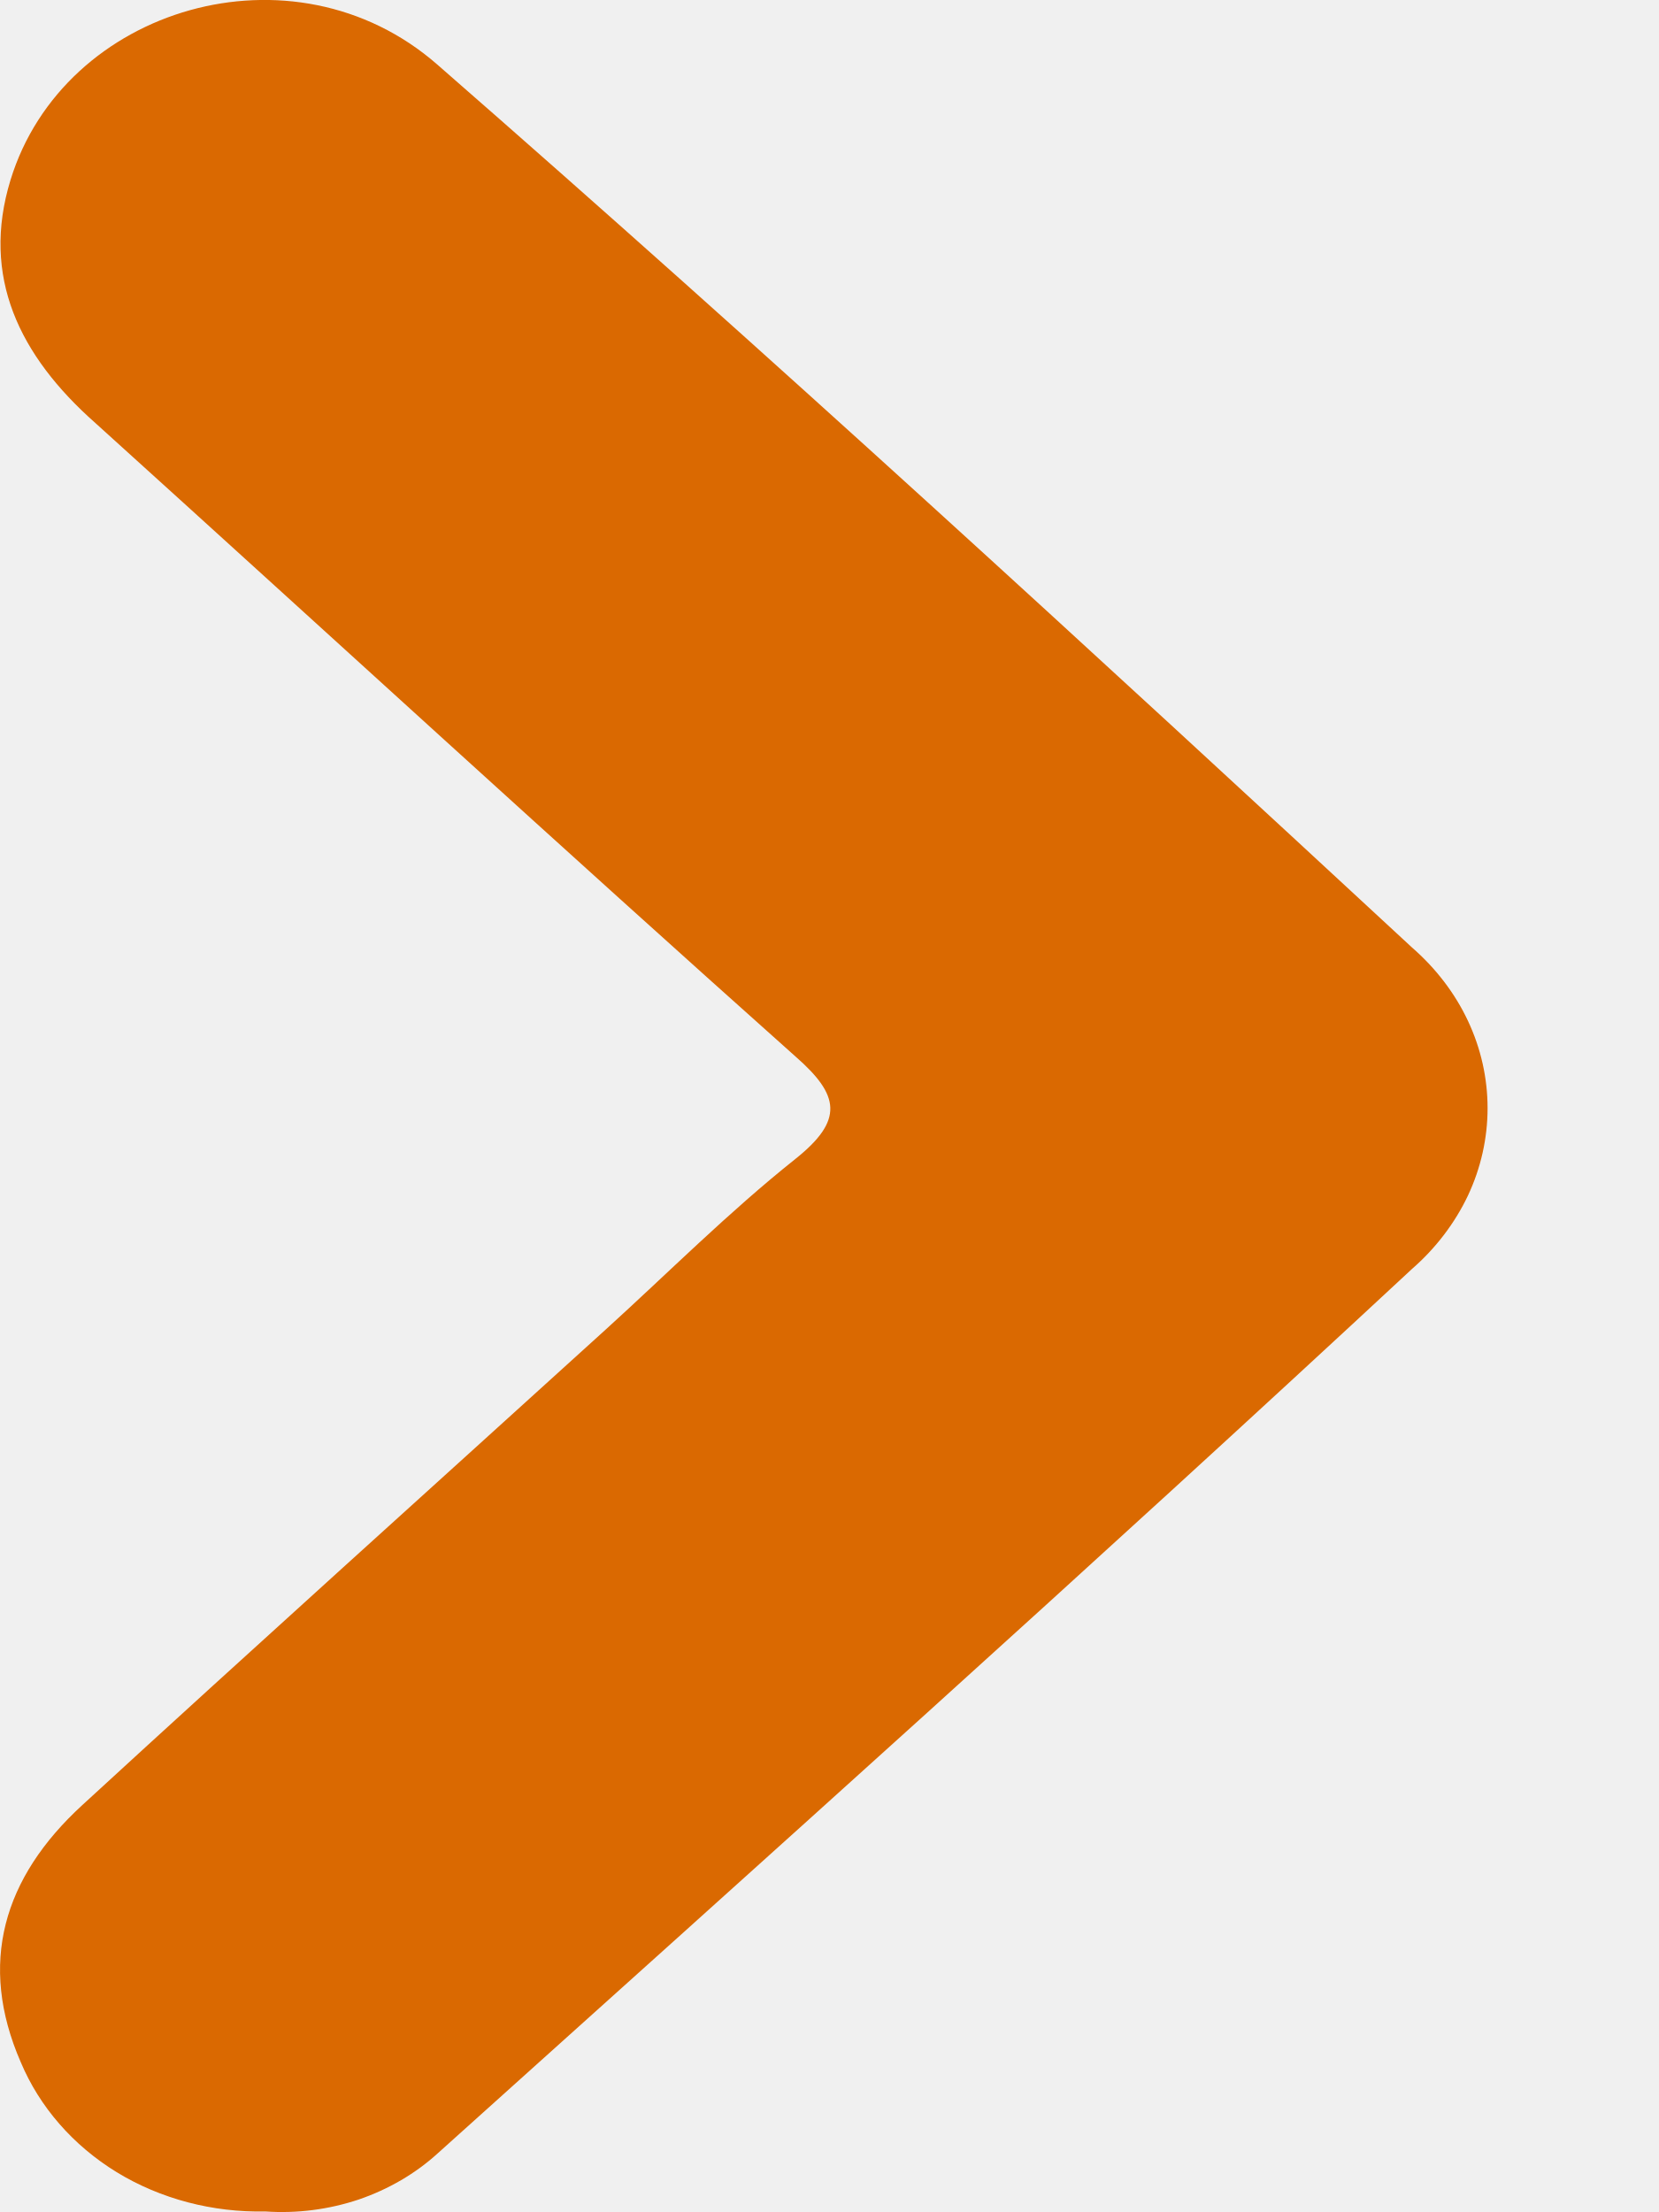
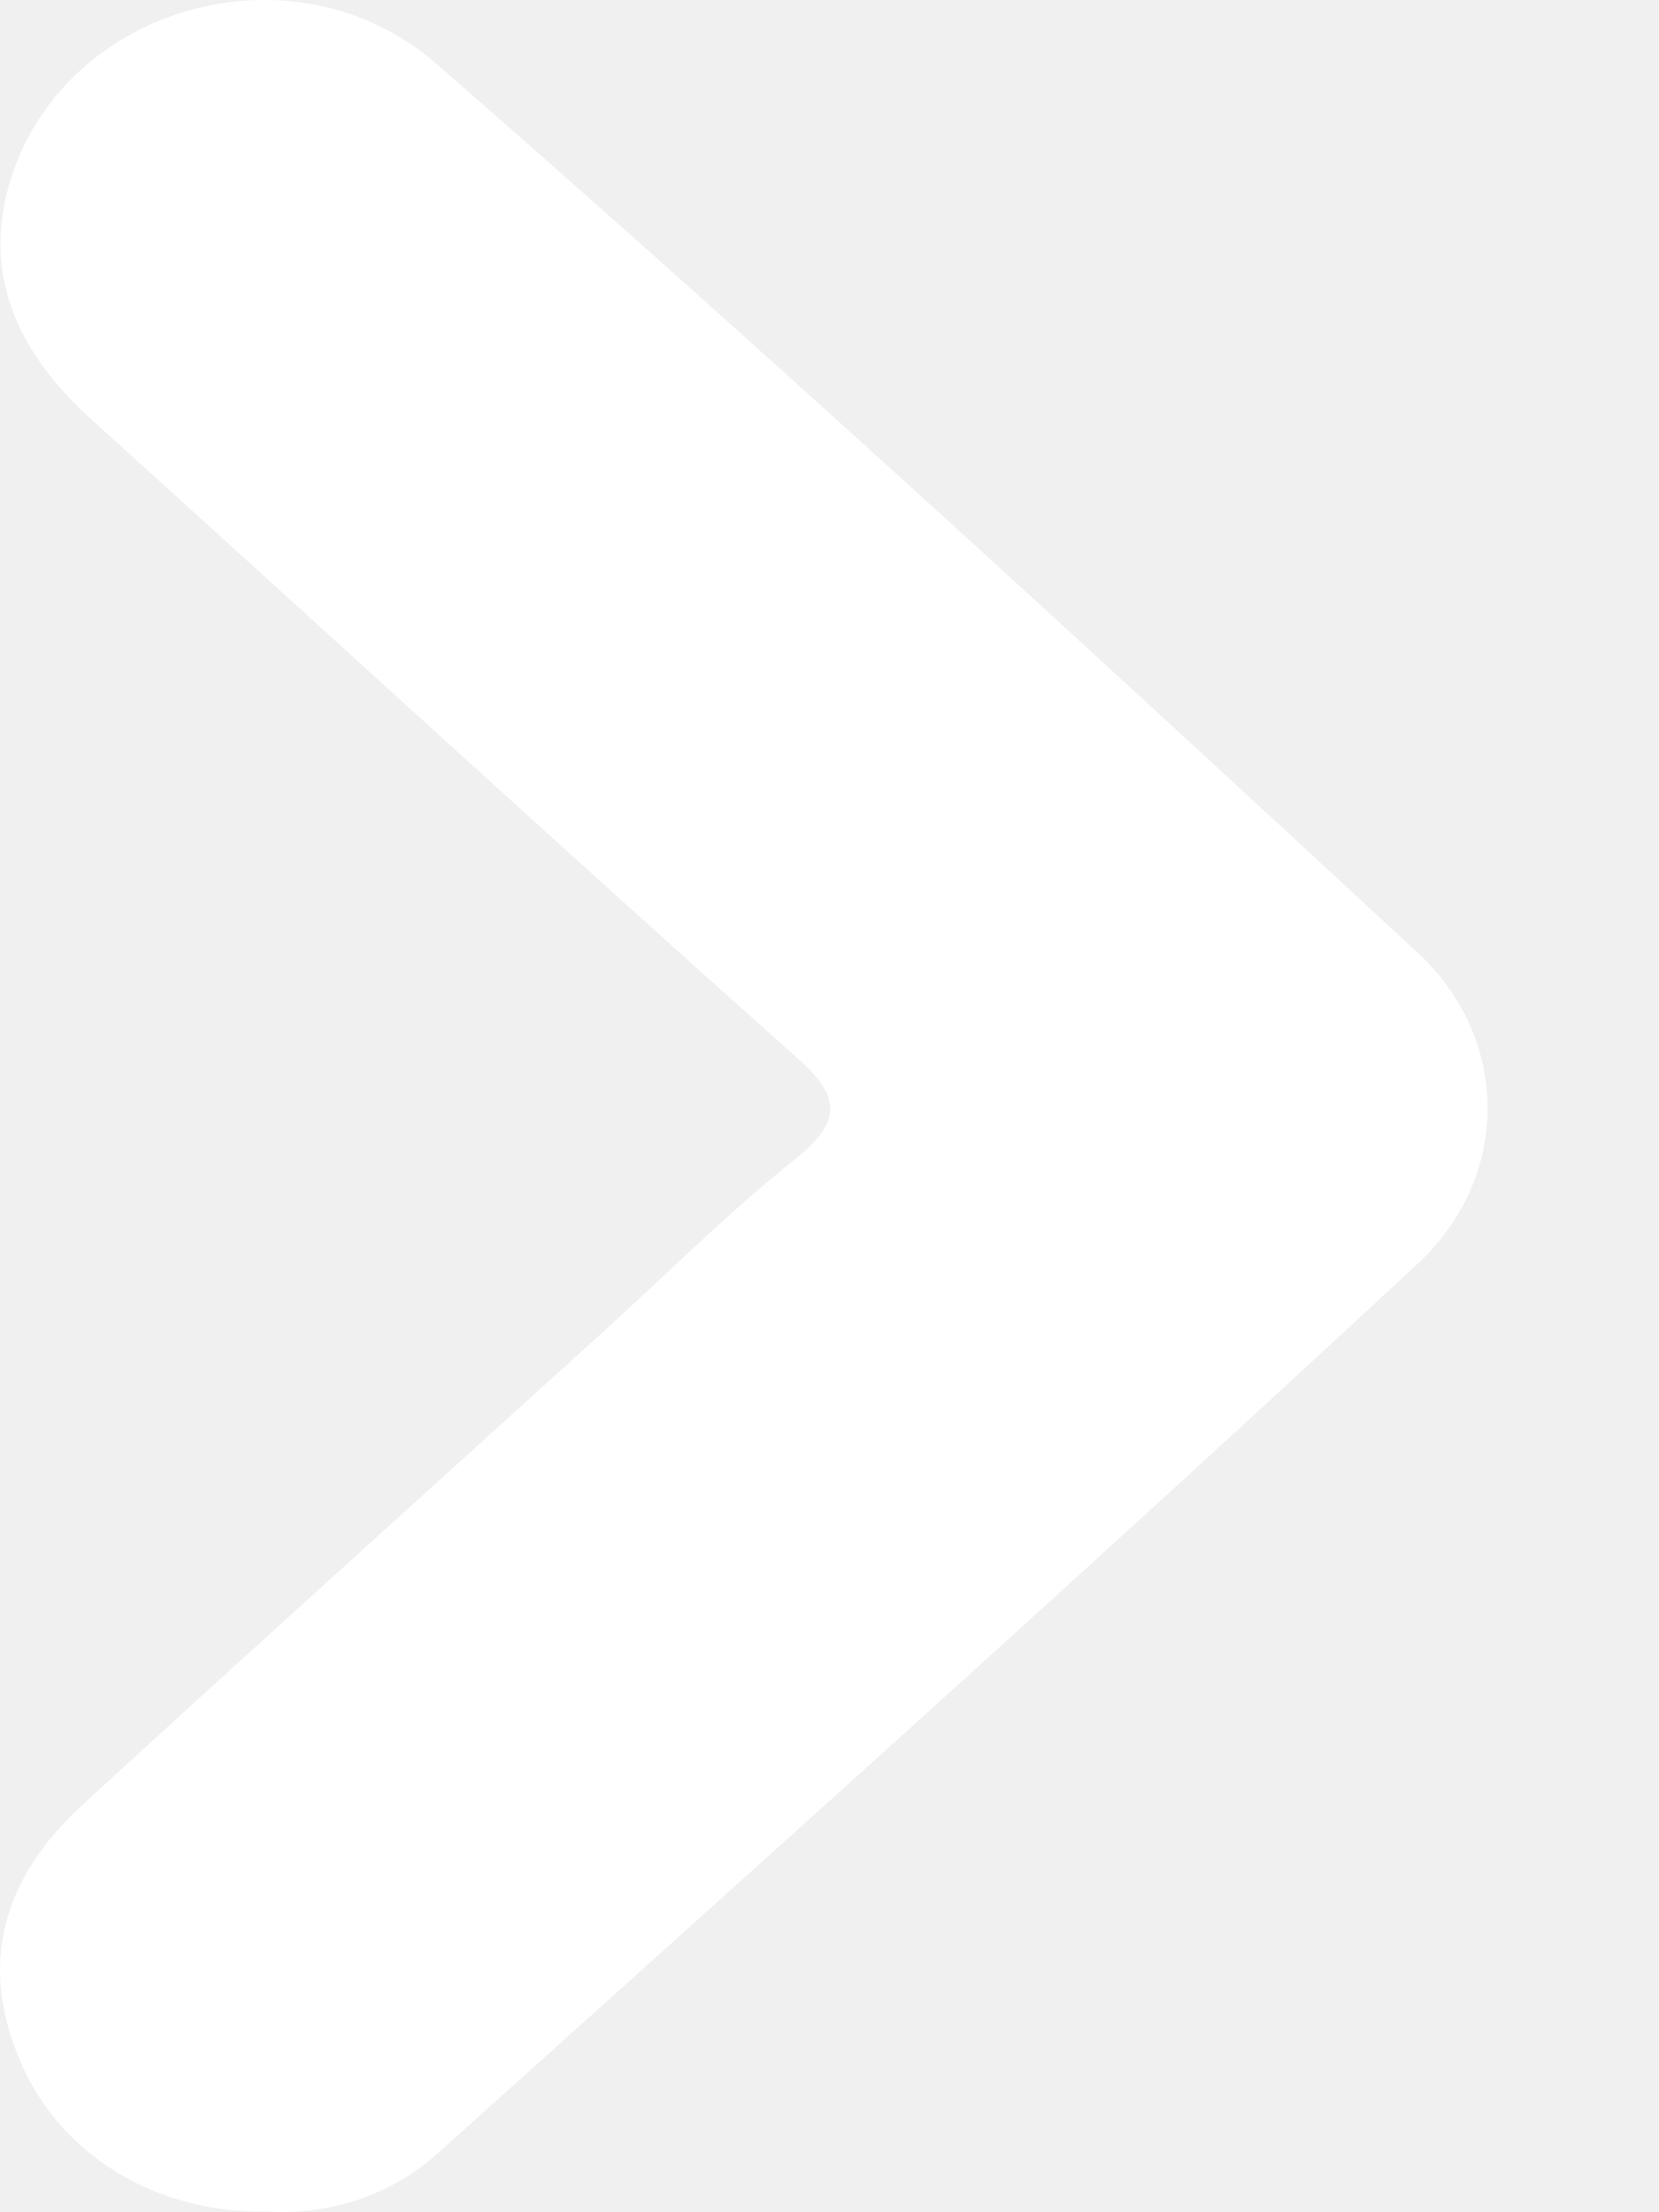
<svg xmlns="http://www.w3.org/2000/svg" width="6" height="8" viewBox="0 0 6 8" fill="none">
-   <path d="M0.959 7.998C0.769 8.002 0.581 7.953 0.422 7.856C0.264 7.759 0.143 7.62 0.075 7.458C-0.08 7.102 0.011 6.791 0.298 6.528C0.925 5.952 1.559 5.382 2.19 4.809C2.418 4.602 2.635 4.384 2.876 4.192C3.053 4.051 3.037 3.961 2.877 3.821C2.025 3.061 1.191 2.295 0.345 1.53C0.069 1.286 -0.069 1 0.038 0.651C0.23 0.025 1.061 -0.221 1.581 0.233C2.778 1.278 3.945 2.351 5.107 3.427C5.193 3.502 5.262 3.592 5.309 3.692C5.356 3.792 5.38 3.899 5.38 4.008C5.38 4.116 5.356 4.224 5.309 4.324C5.262 4.423 5.193 4.514 5.107 4.589C3.945 5.669 2.764 6.726 1.584 7.787C1.503 7.861 1.405 7.918 1.297 7.955C1.189 7.991 1.074 8.006 0.959 7.998Z" fill="#DA6901" />
+   <path d="M0.959 7.998C0.769 8.002 0.581 7.953 0.422 7.856C0.264 7.759 0.143 7.62 0.075 7.458C-0.08 7.102 0.011 6.791 0.298 6.528C0.925 5.952 1.559 5.382 2.19 4.809C2.418 4.602 2.635 4.384 2.876 4.192C3.053 4.051 3.037 3.961 2.877 3.821C2.025 3.061 1.191 2.295 0.345 1.53C0.069 1.286 -0.069 1 0.038 0.651C0.23 0.025 1.061 -0.221 1.581 0.233C2.778 1.278 3.945 2.351 5.107 3.427C5.193 3.502 5.262 3.592 5.309 3.692C5.356 3.792 5.38 3.899 5.38 4.008C5.38 4.116 5.356 4.224 5.309 4.324C5.262 4.423 5.193 4.514 5.107 4.589C3.945 5.669 2.764 6.726 1.584 7.787C1.503 7.861 1.405 7.918 1.297 7.955C1.189 7.991 1.074 8.006 0.959 7.998Z" fill="#FFFFFF" />
</svg>
